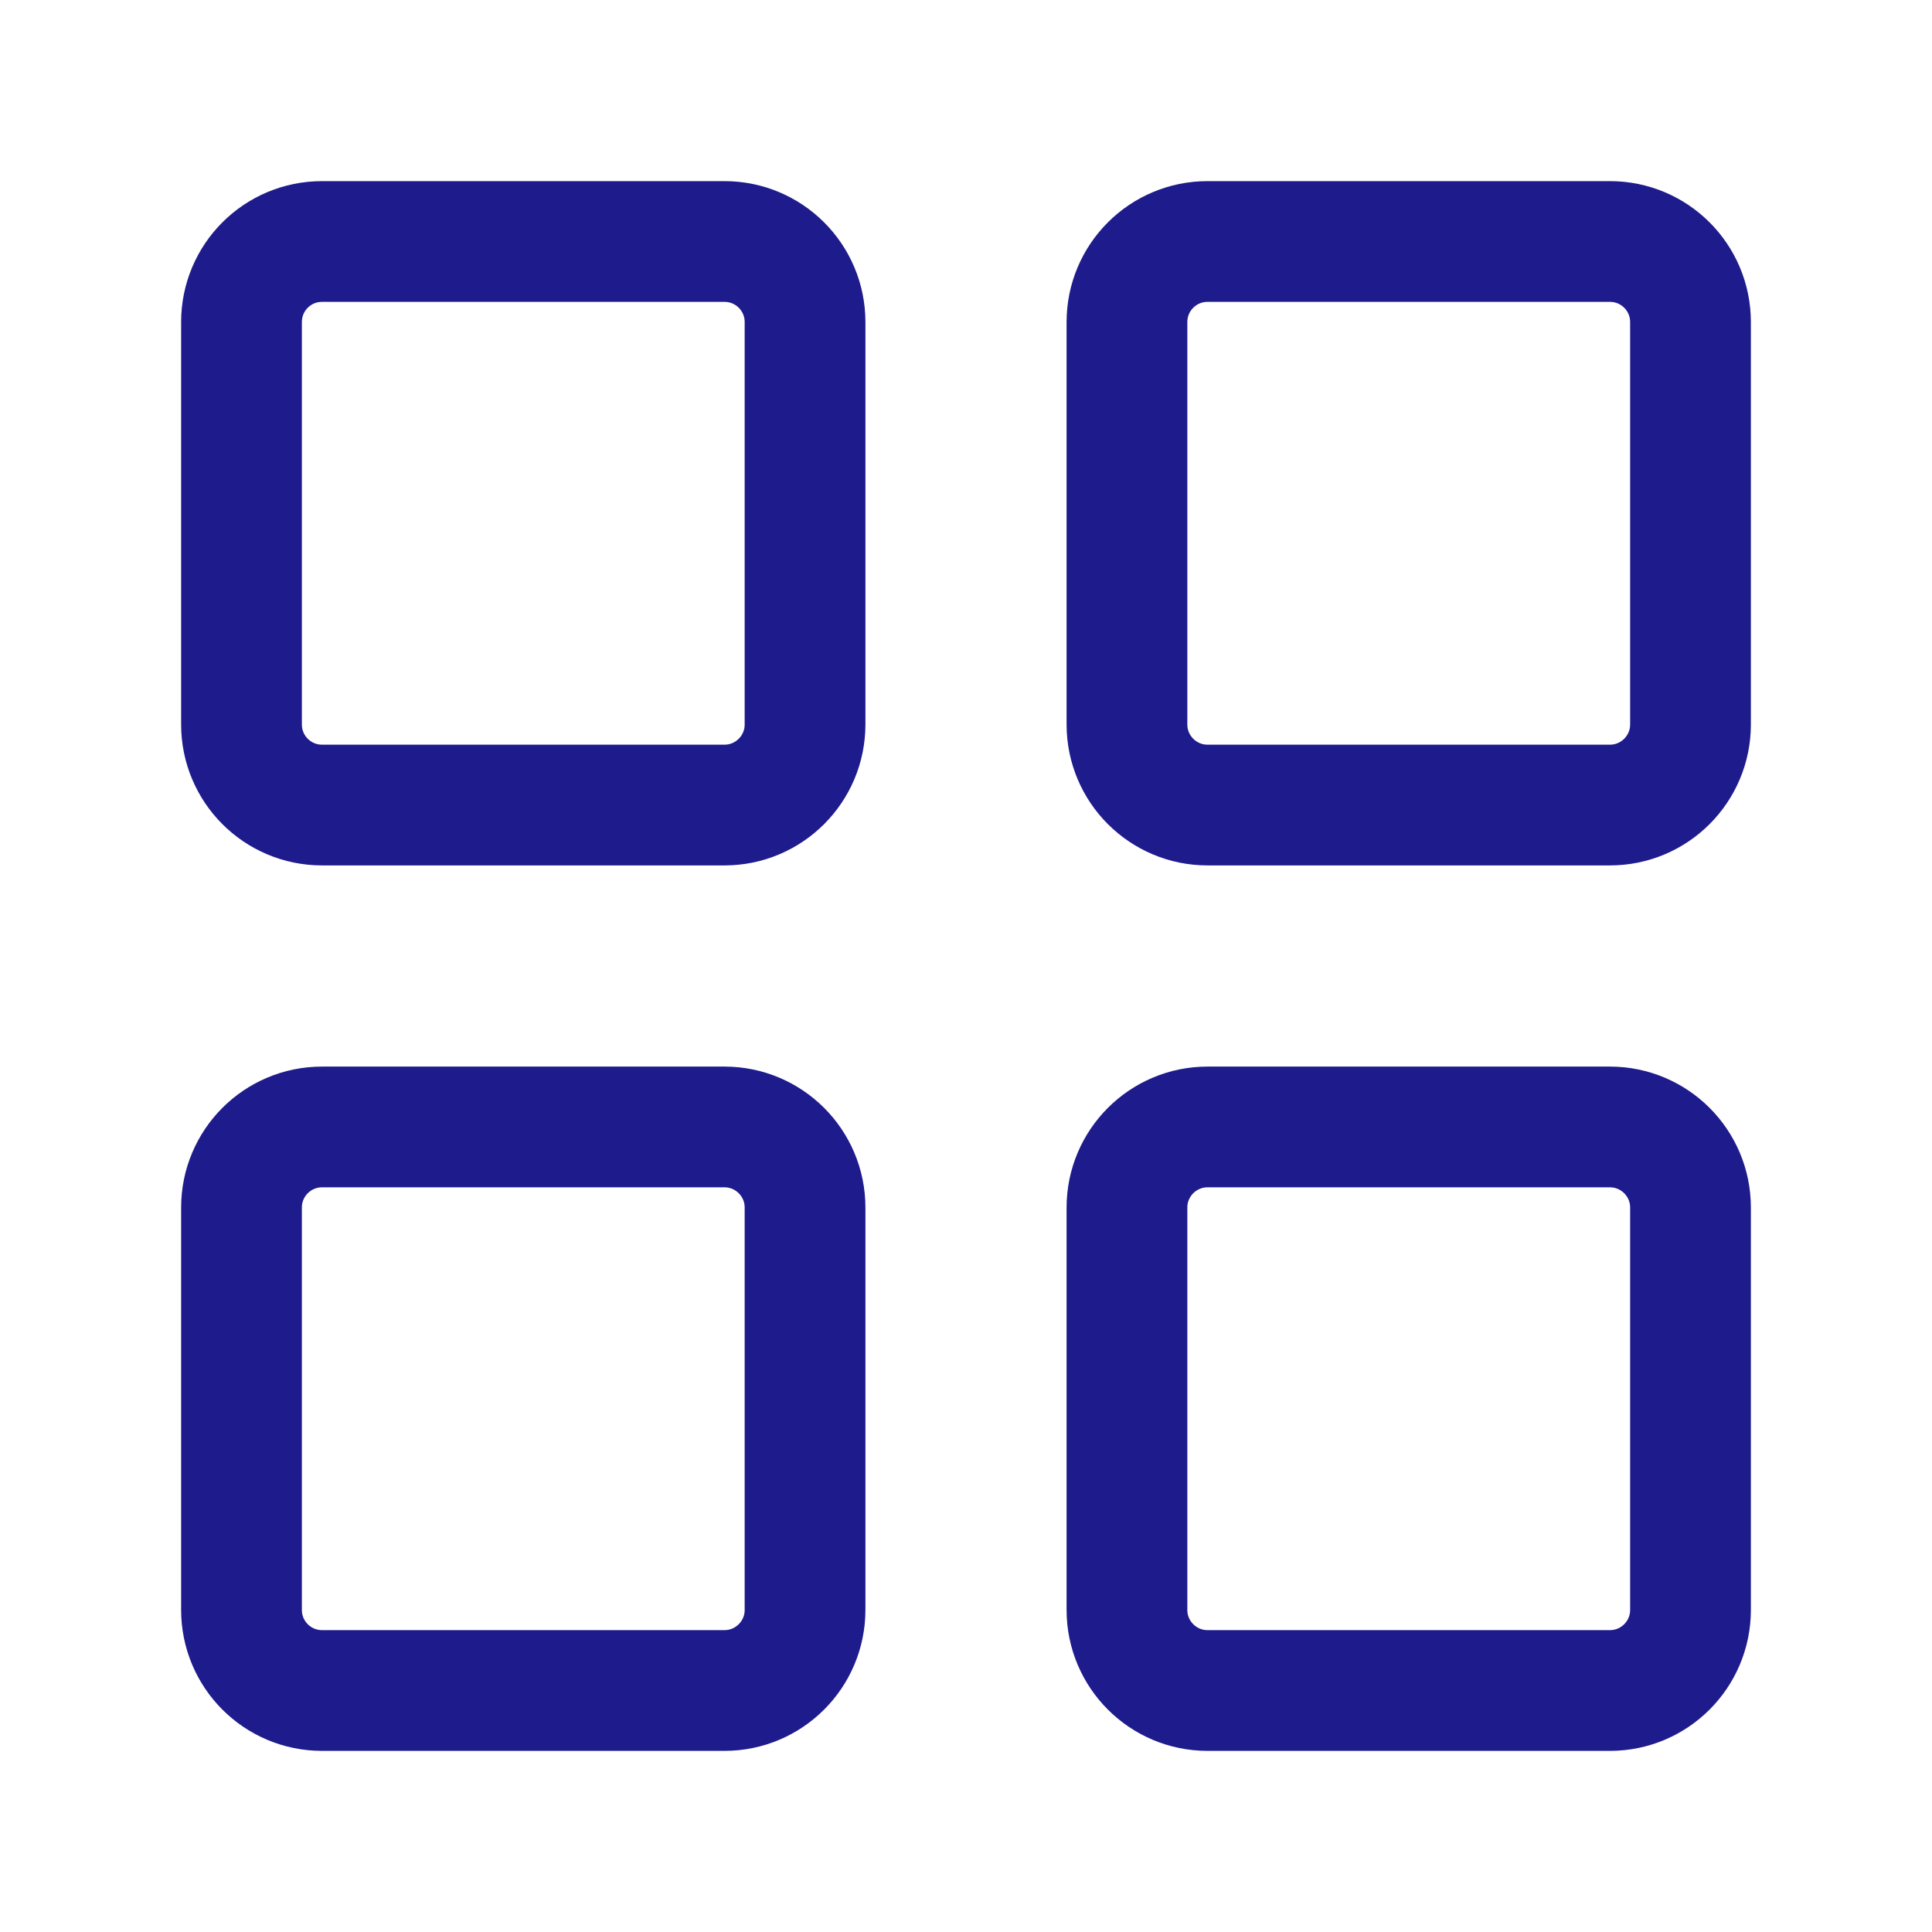
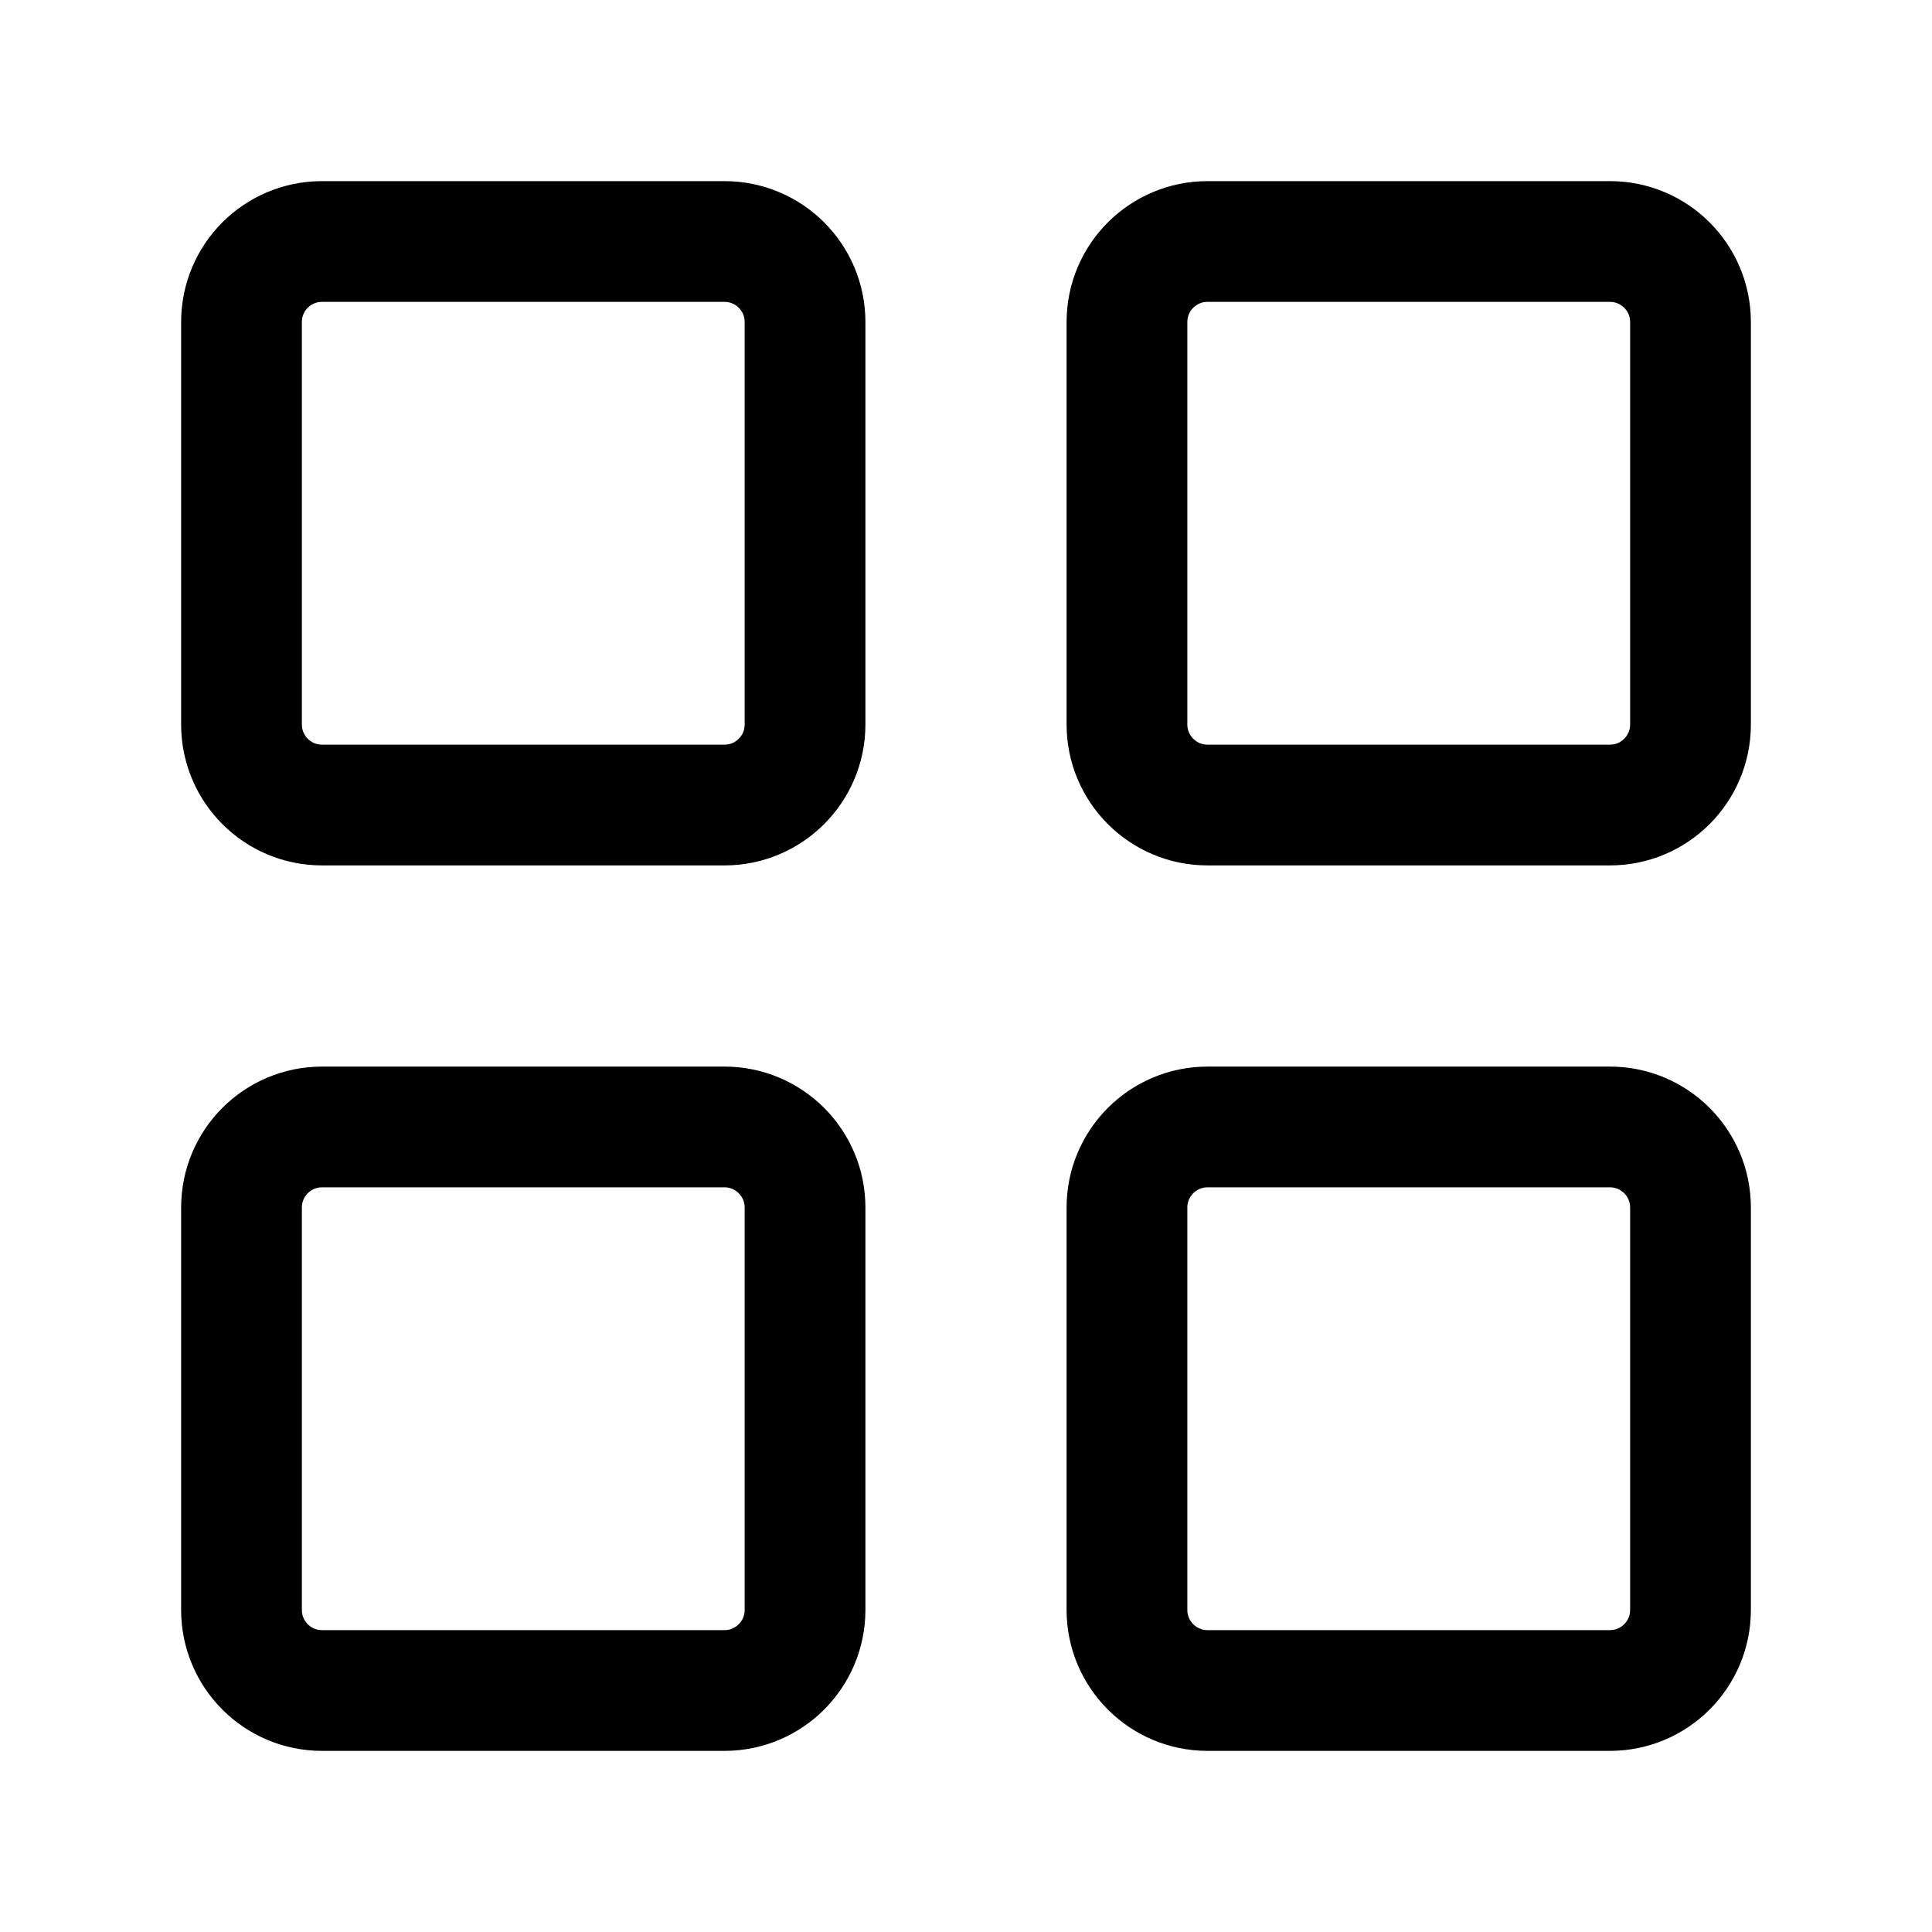
<svg xmlns="http://www.w3.org/2000/svg" width="16" height="16" viewBox="0 0 16 16" fill="none">
-   <path d="M6 2H2.667C2.298 2 2 2.298 2 2.667V6C2 6.368 2.298 6.667 2.667 6.667H6C6.368 6.667 6.667 6.368 6.667 6V2.667C6.667 2.298 6.368 2 6 2Z" stroke="#1E1B8C" stroke-linecap="round" stroke-linejoin="round" />
-   <path d="M13.333 2H10C9.632 2 9.333 2.298 9.333 2.667V6C9.333 6.368 9.632 6.667 10 6.667H13.333C13.701 6.667 14 6.368 14 6V2.667C14 2.298 13.701 2 13.333 2Z" stroke="#1E1B8C" stroke-linecap="round" stroke-linejoin="round" />
-   <path d="M13.333 9.333H10C9.632 9.333 9.333 9.632 9.333 10V13.333C9.333 13.701 9.632 14 10 14H13.333C13.701 14 14 13.701 14 13.333V10C14 9.632 13.701 9.333 13.333 9.333Z" stroke="#1E1B8C" stroke-linecap="round" stroke-linejoin="round" />
-   <path d="M6 9.333H2.667C2.298 9.333 2 9.632 2 10V13.333C2 13.701 2.298 14 2.667 14H6C6.368 14 6.667 13.701 6.667 13.333V10C6.667 9.632 6.368 9.333 6 9.333Z" stroke="#1E1B8C" stroke-linecap="round" stroke-linejoin="round" />
+   <path d="M6 2H2.667C2.298 2 2 2.298 2 2.667V6C2 6.368 2.298 6.667 2.667 6.667H6C6.368 6.667 6.667 6.368 6.667 6V2.667C6.667 2.298 6.368 2 6 2Z" stroke="currentColor" stroke-linecap="round" stroke-linejoin="round" />
+   <path d="M13.333 2H10C9.632 2 9.333 2.298 9.333 2.667V6C9.333 6.368 9.632 6.667 10 6.667H13.333C13.701 6.667 14 6.368 14 6V2.667C14 2.298 13.701 2 13.333 2Z" stroke="currentColor" stroke-linecap="round" stroke-linejoin="round" />
+   <path d="M13.333 9.333H10C9.632 9.333 9.333 9.632 9.333 10V13.333C9.333 13.701 9.632 14 10 14H13.333C13.701 14 14 13.701 14 13.333V10C14 9.632 13.701 9.333 13.333 9.333Z" stroke="currentColor" stroke-linecap="round" stroke-linejoin="round" />
+   <path d="M6 9.333H2.667C2.298 9.333 2 9.632 2 10V13.333C2 13.701 2.298 14 2.667 14H6C6.368 14 6.667 13.701 6.667 13.333V10C6.667 9.632 6.368 9.333 6 9.333Z" stroke="currentColor" stroke-linecap="round" stroke-linejoin="round" />
</svg>
